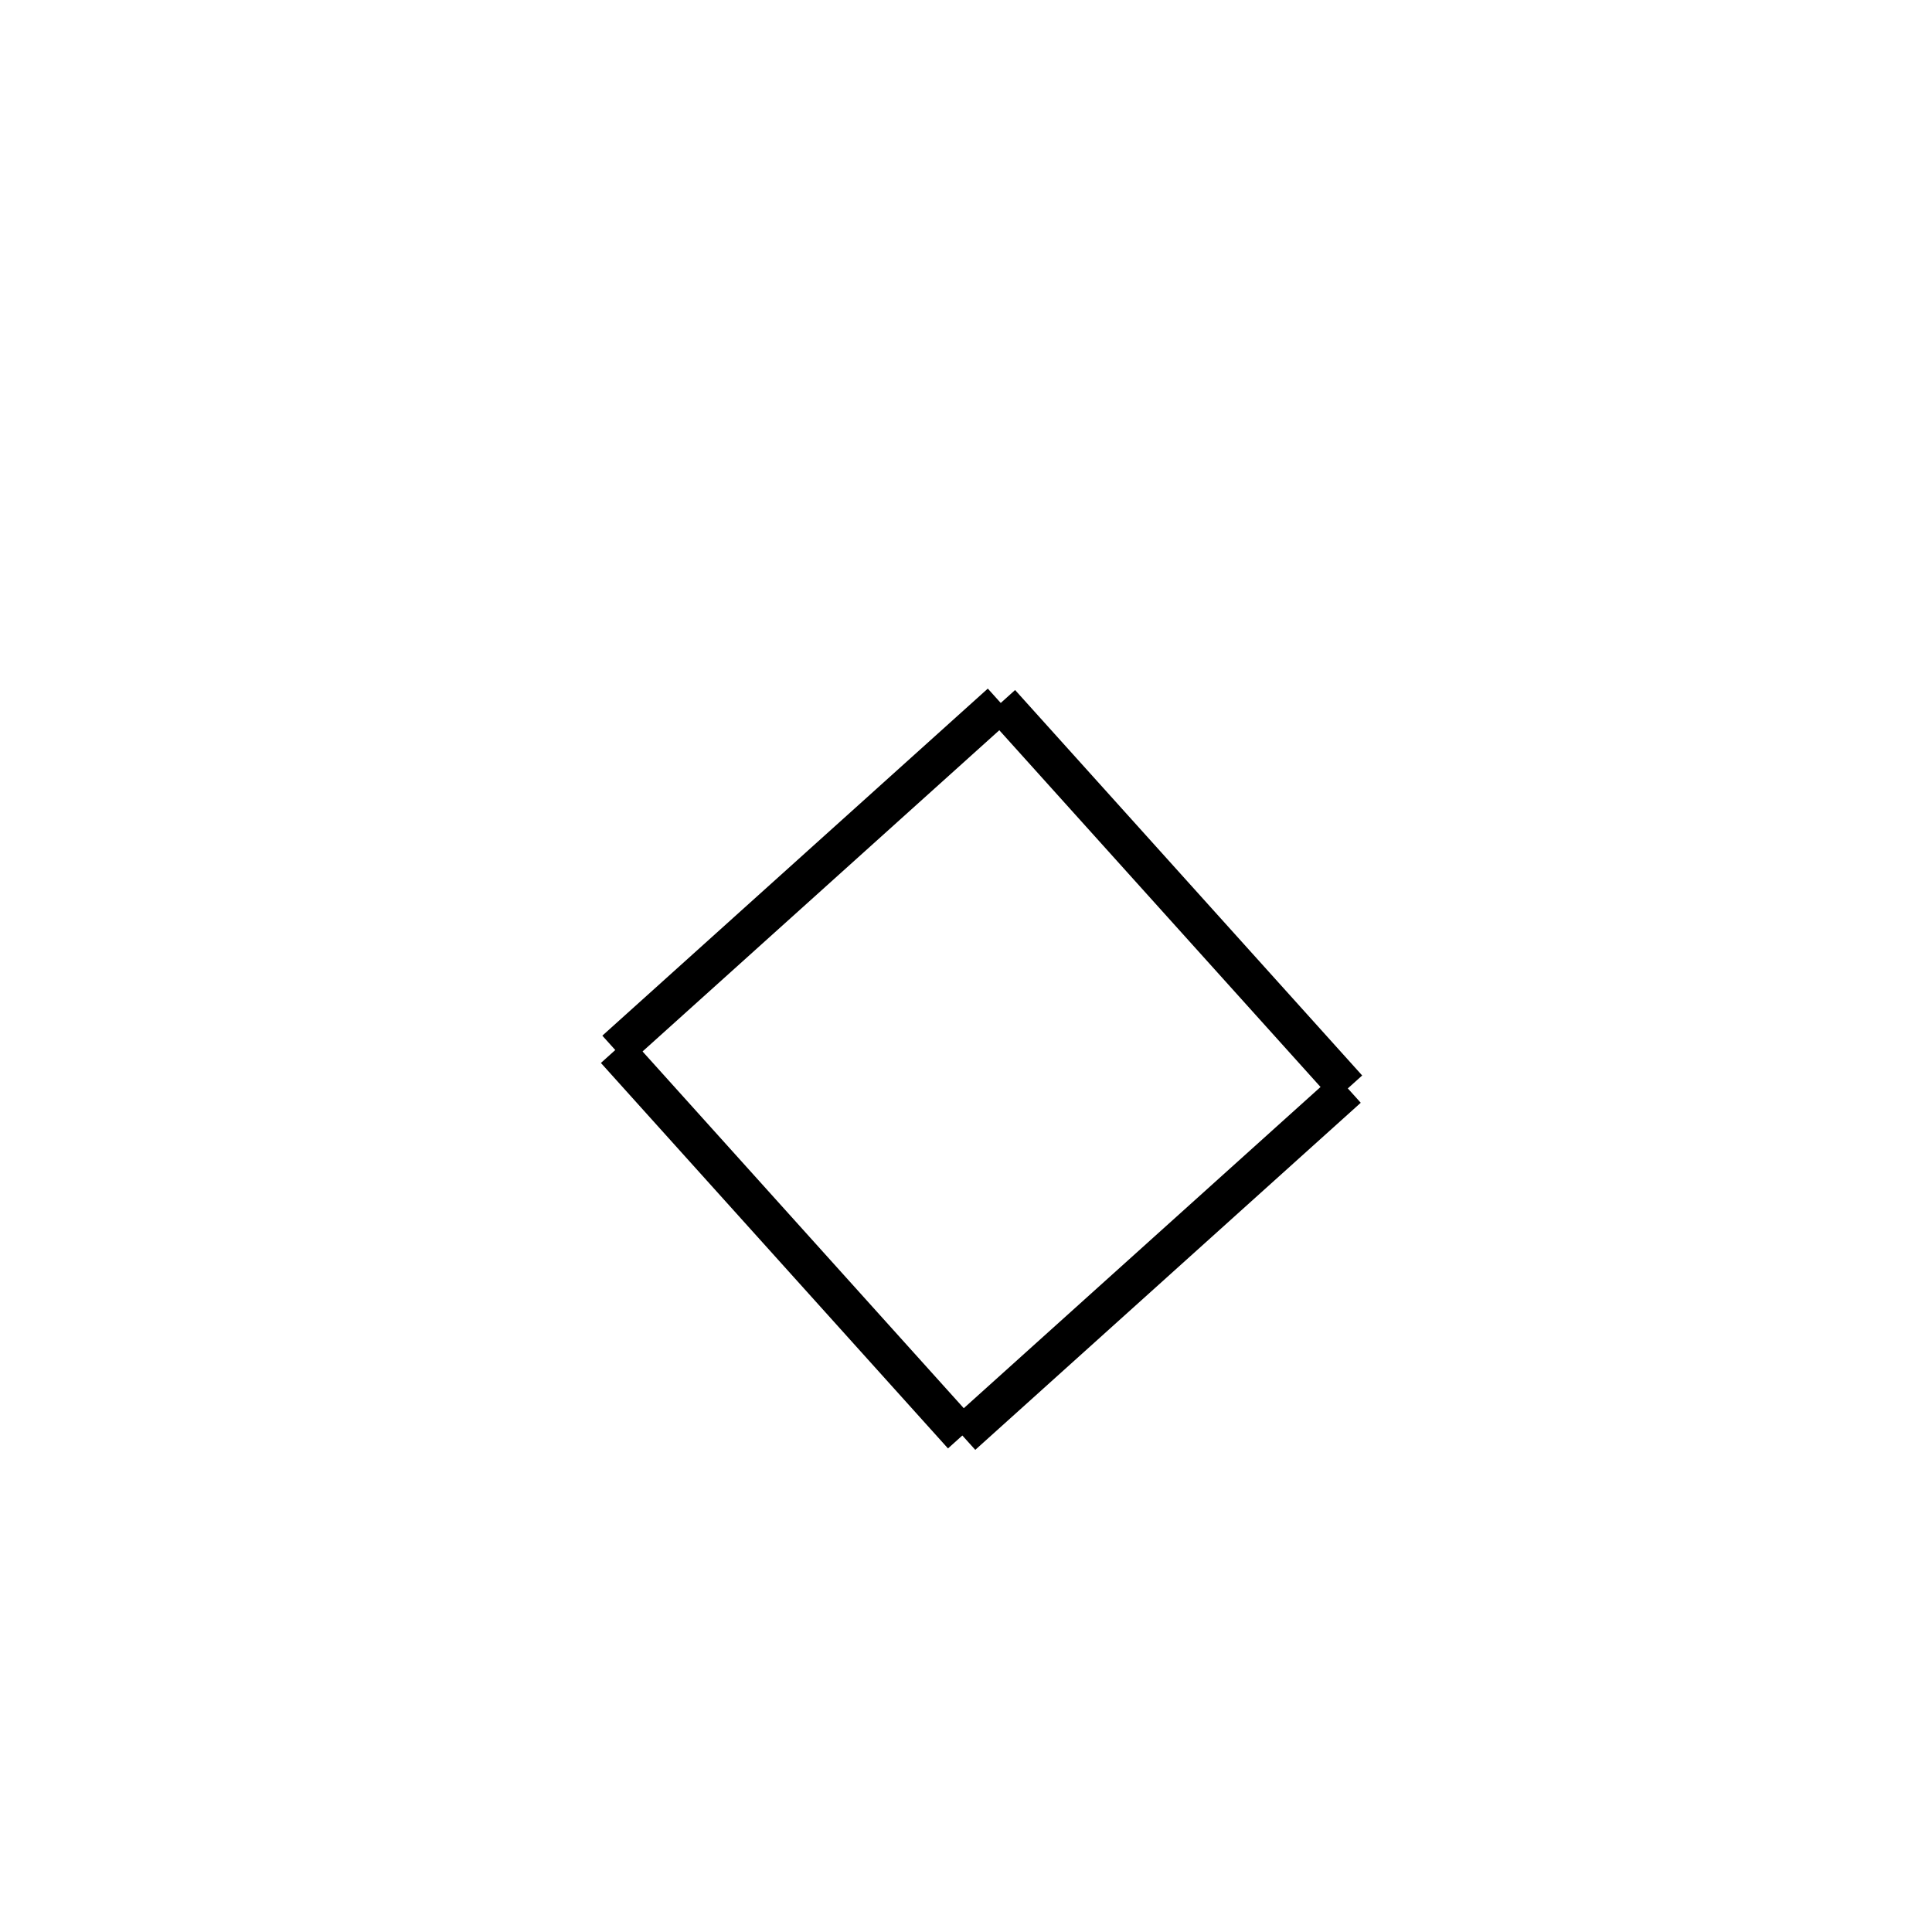
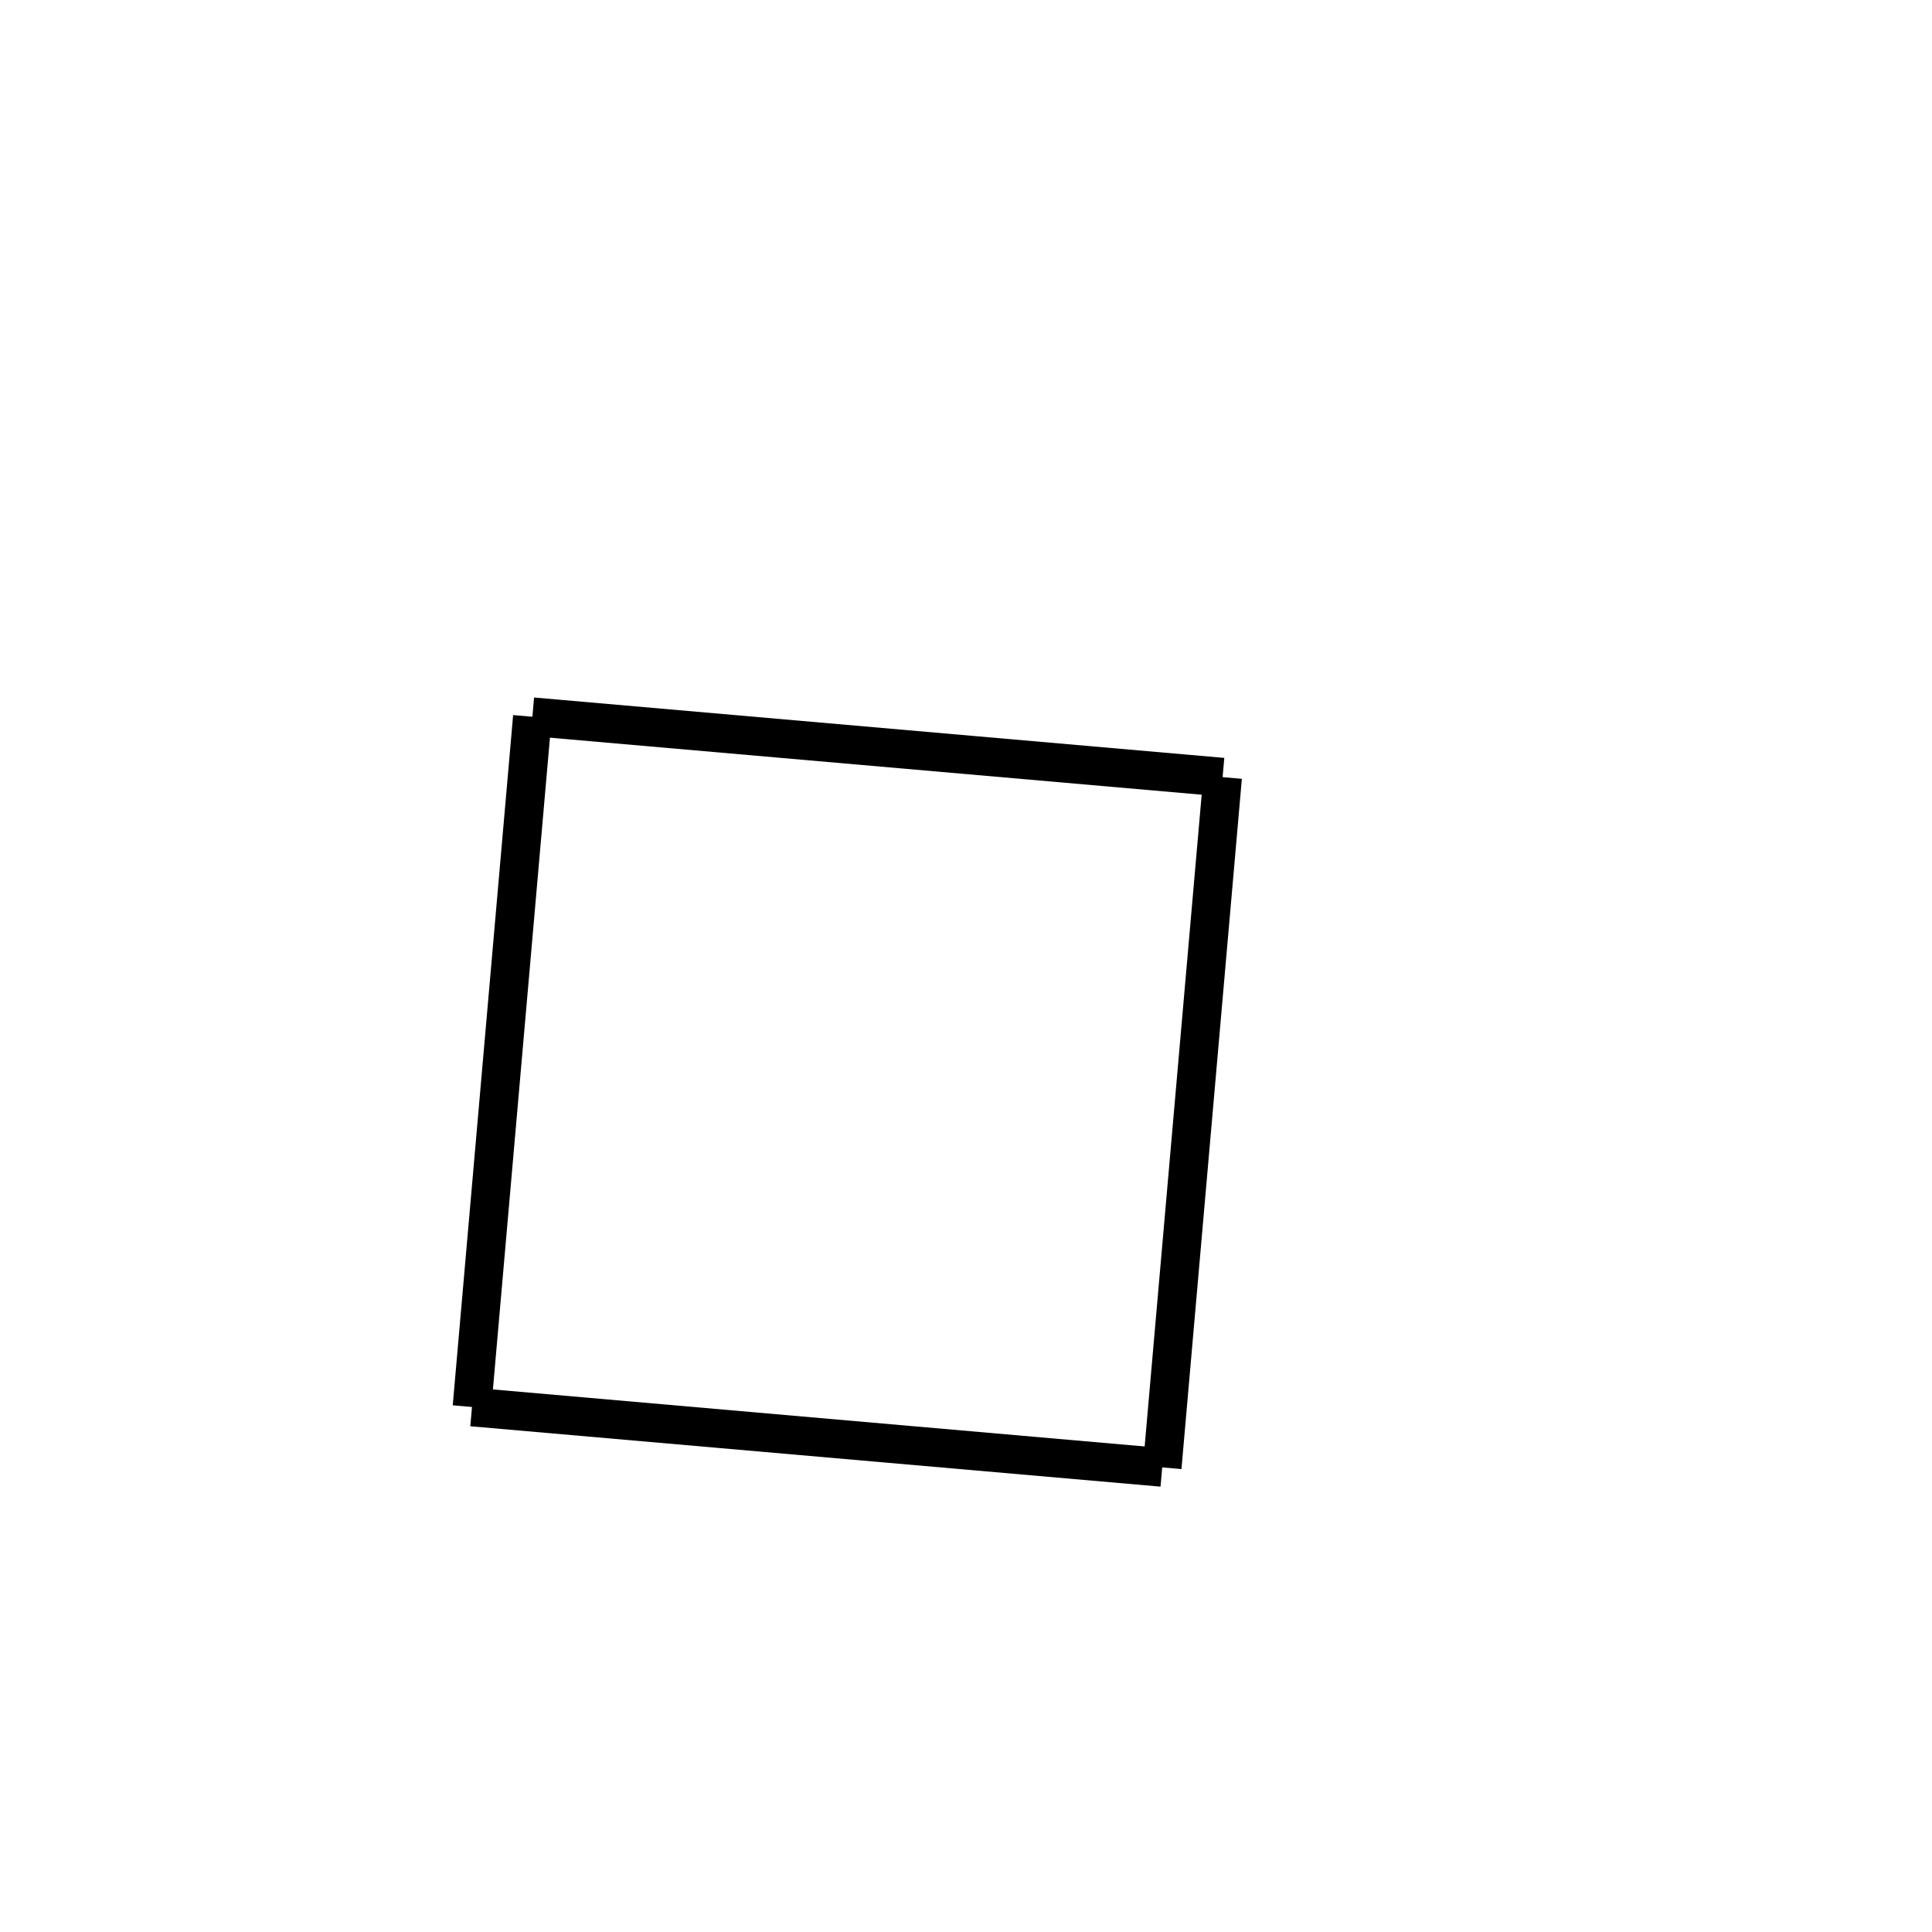
<svg xmlns="http://www.w3.org/2000/svg" height="100" width="100">
-   <line x1="51.798" y1="36.385" x2="69.763" y2="56.336" stroke-width="2" stroke="black" />
-   <line x1="69.763" y1="56.336" x2="49.811" y2="74.301" stroke-width="2" stroke="black" />
-   <line x1="31.846" y1="54.349" x2="49.811" y2="74.301" stroke-width="2" stroke="black" />
-   <line x1="51.798" y1="36.385" x2="31.846" y2="54.349" stroke-width="2" stroke="black" />
+   <line x1="27.556" y1="37.099" x2="63.282" y2="40.225" stroke-width="2" stroke="black" />
+   <line x1="63.282" y1="40.225" x2="60.156" y2="75.952" stroke-width="2" stroke="black" />
+   <line x1="24.43" y1="72.826" x2="60.156" y2="75.952" stroke-width="2" stroke="black" />
+   <line x1="27.556" y1="37.099" x2="24.43" y2="72.826" stroke-width="2" stroke="black" />
</svg>
